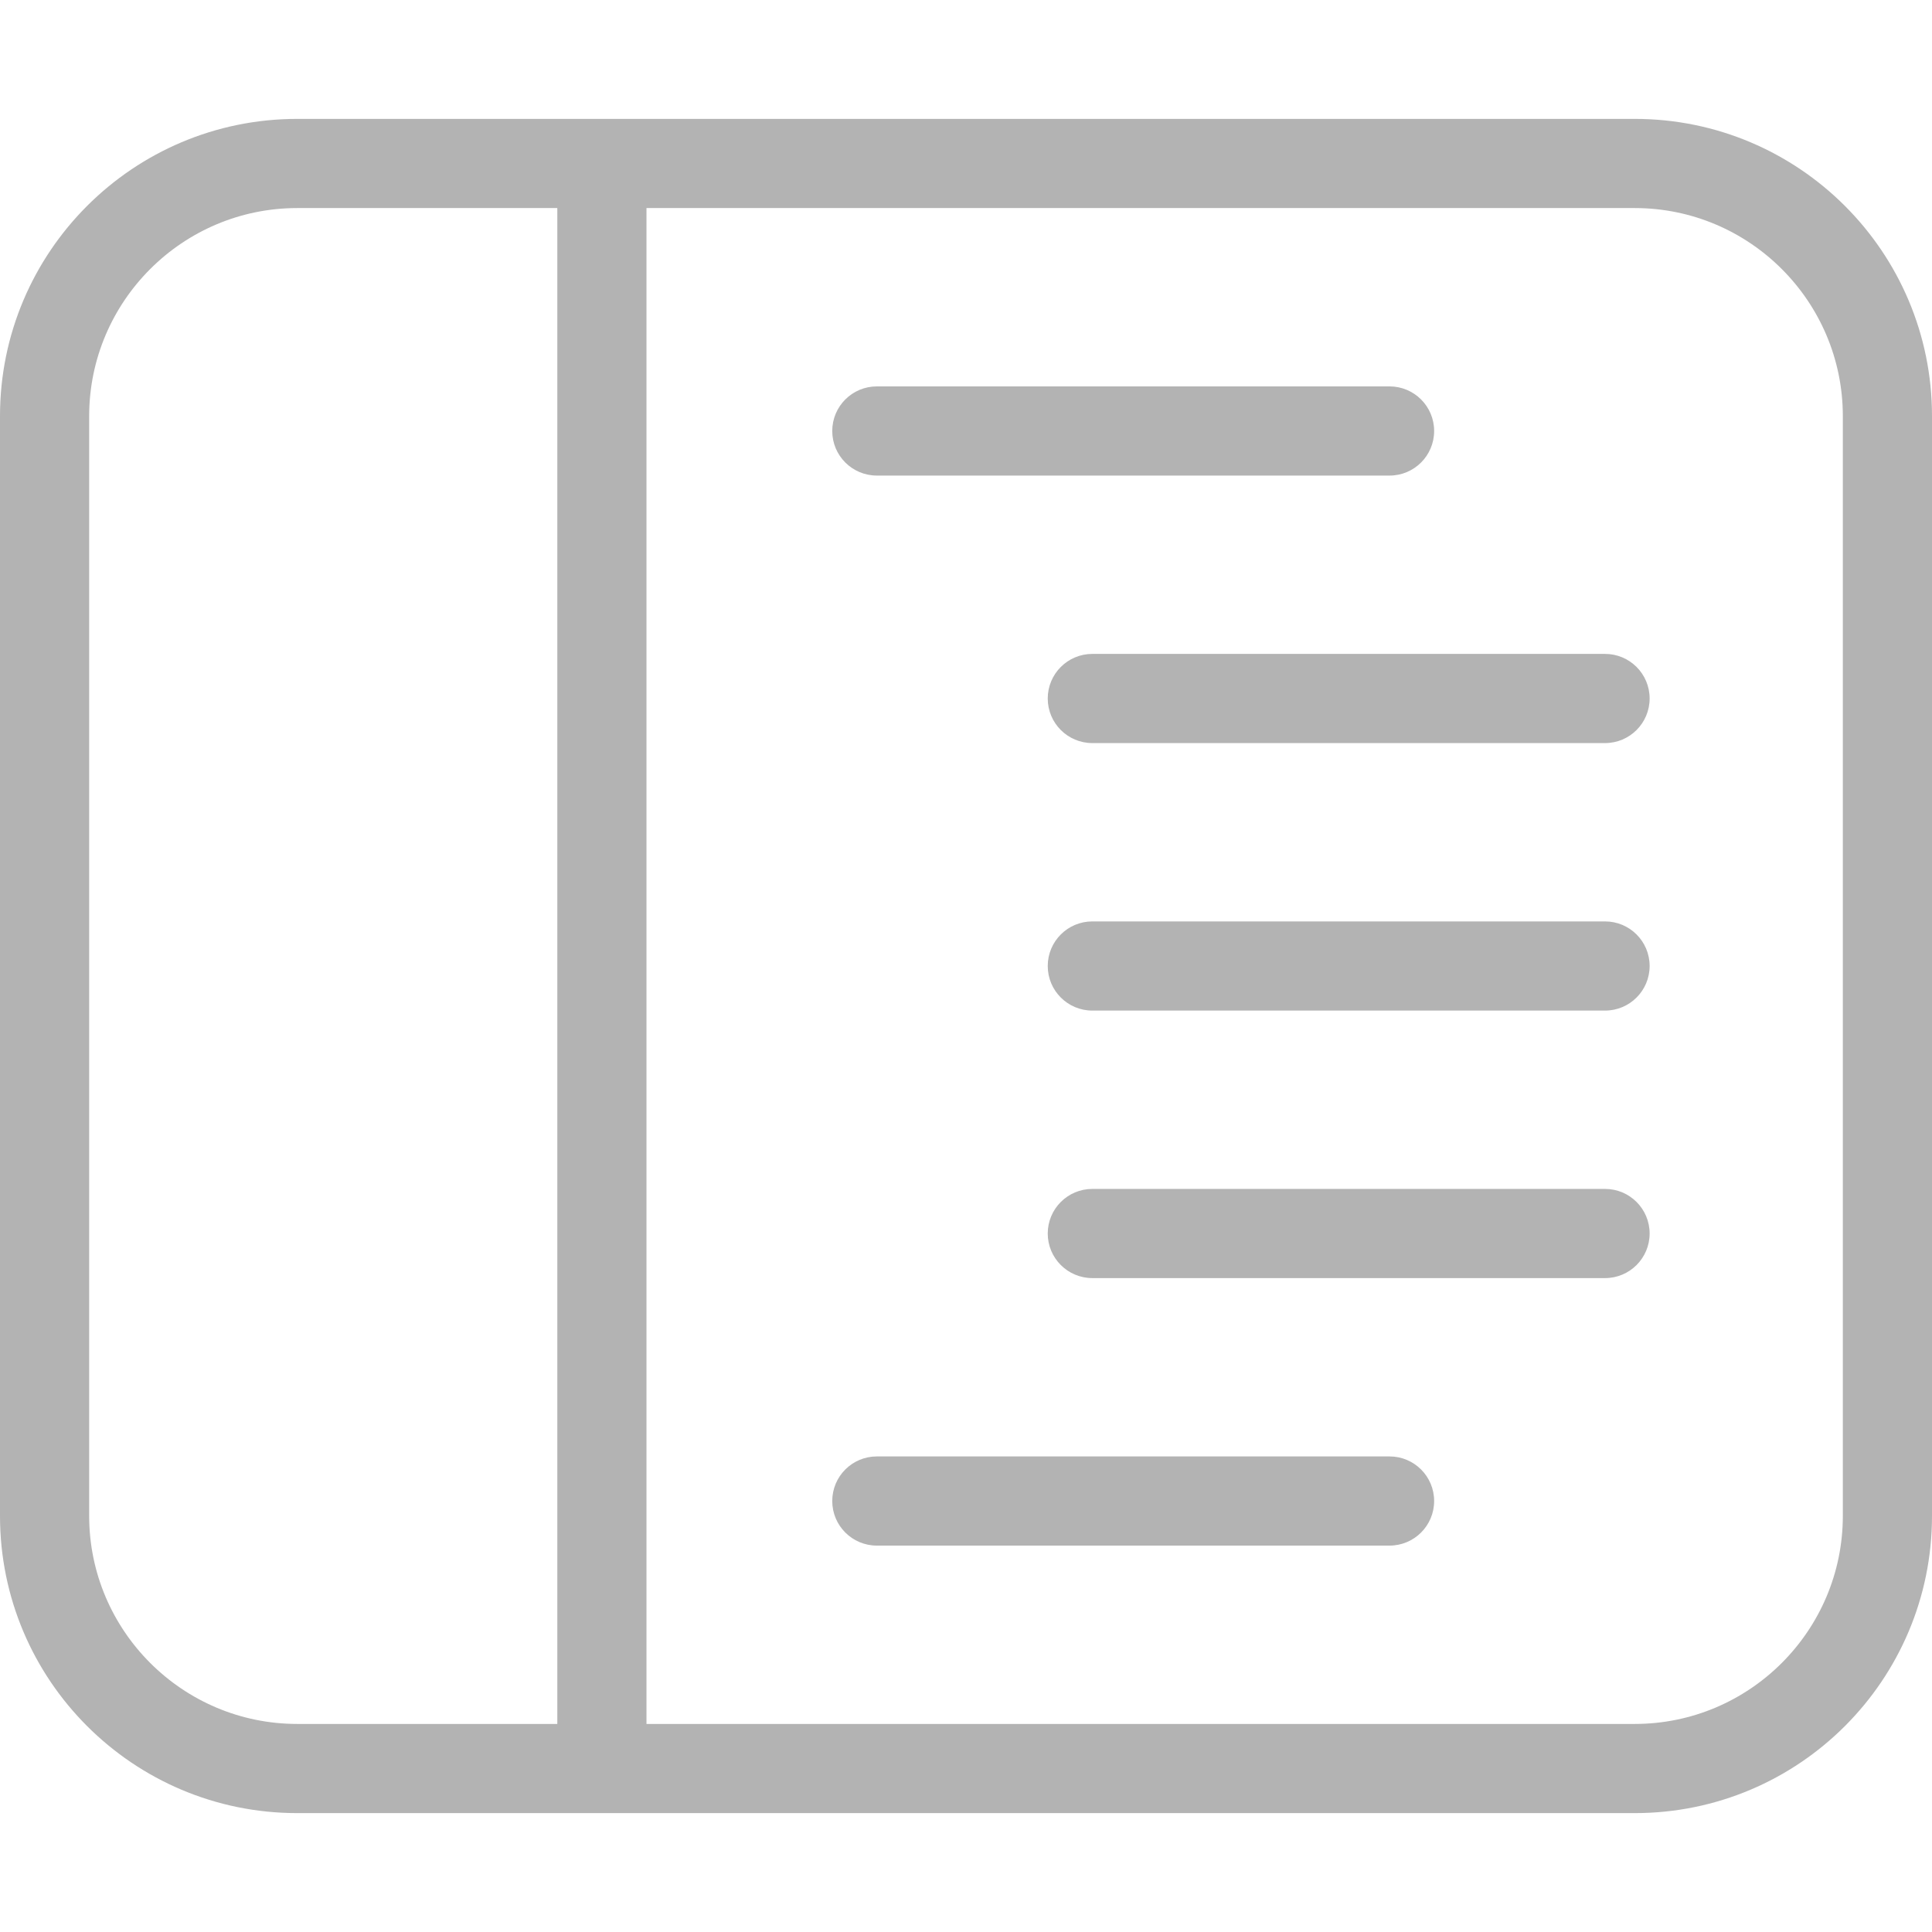
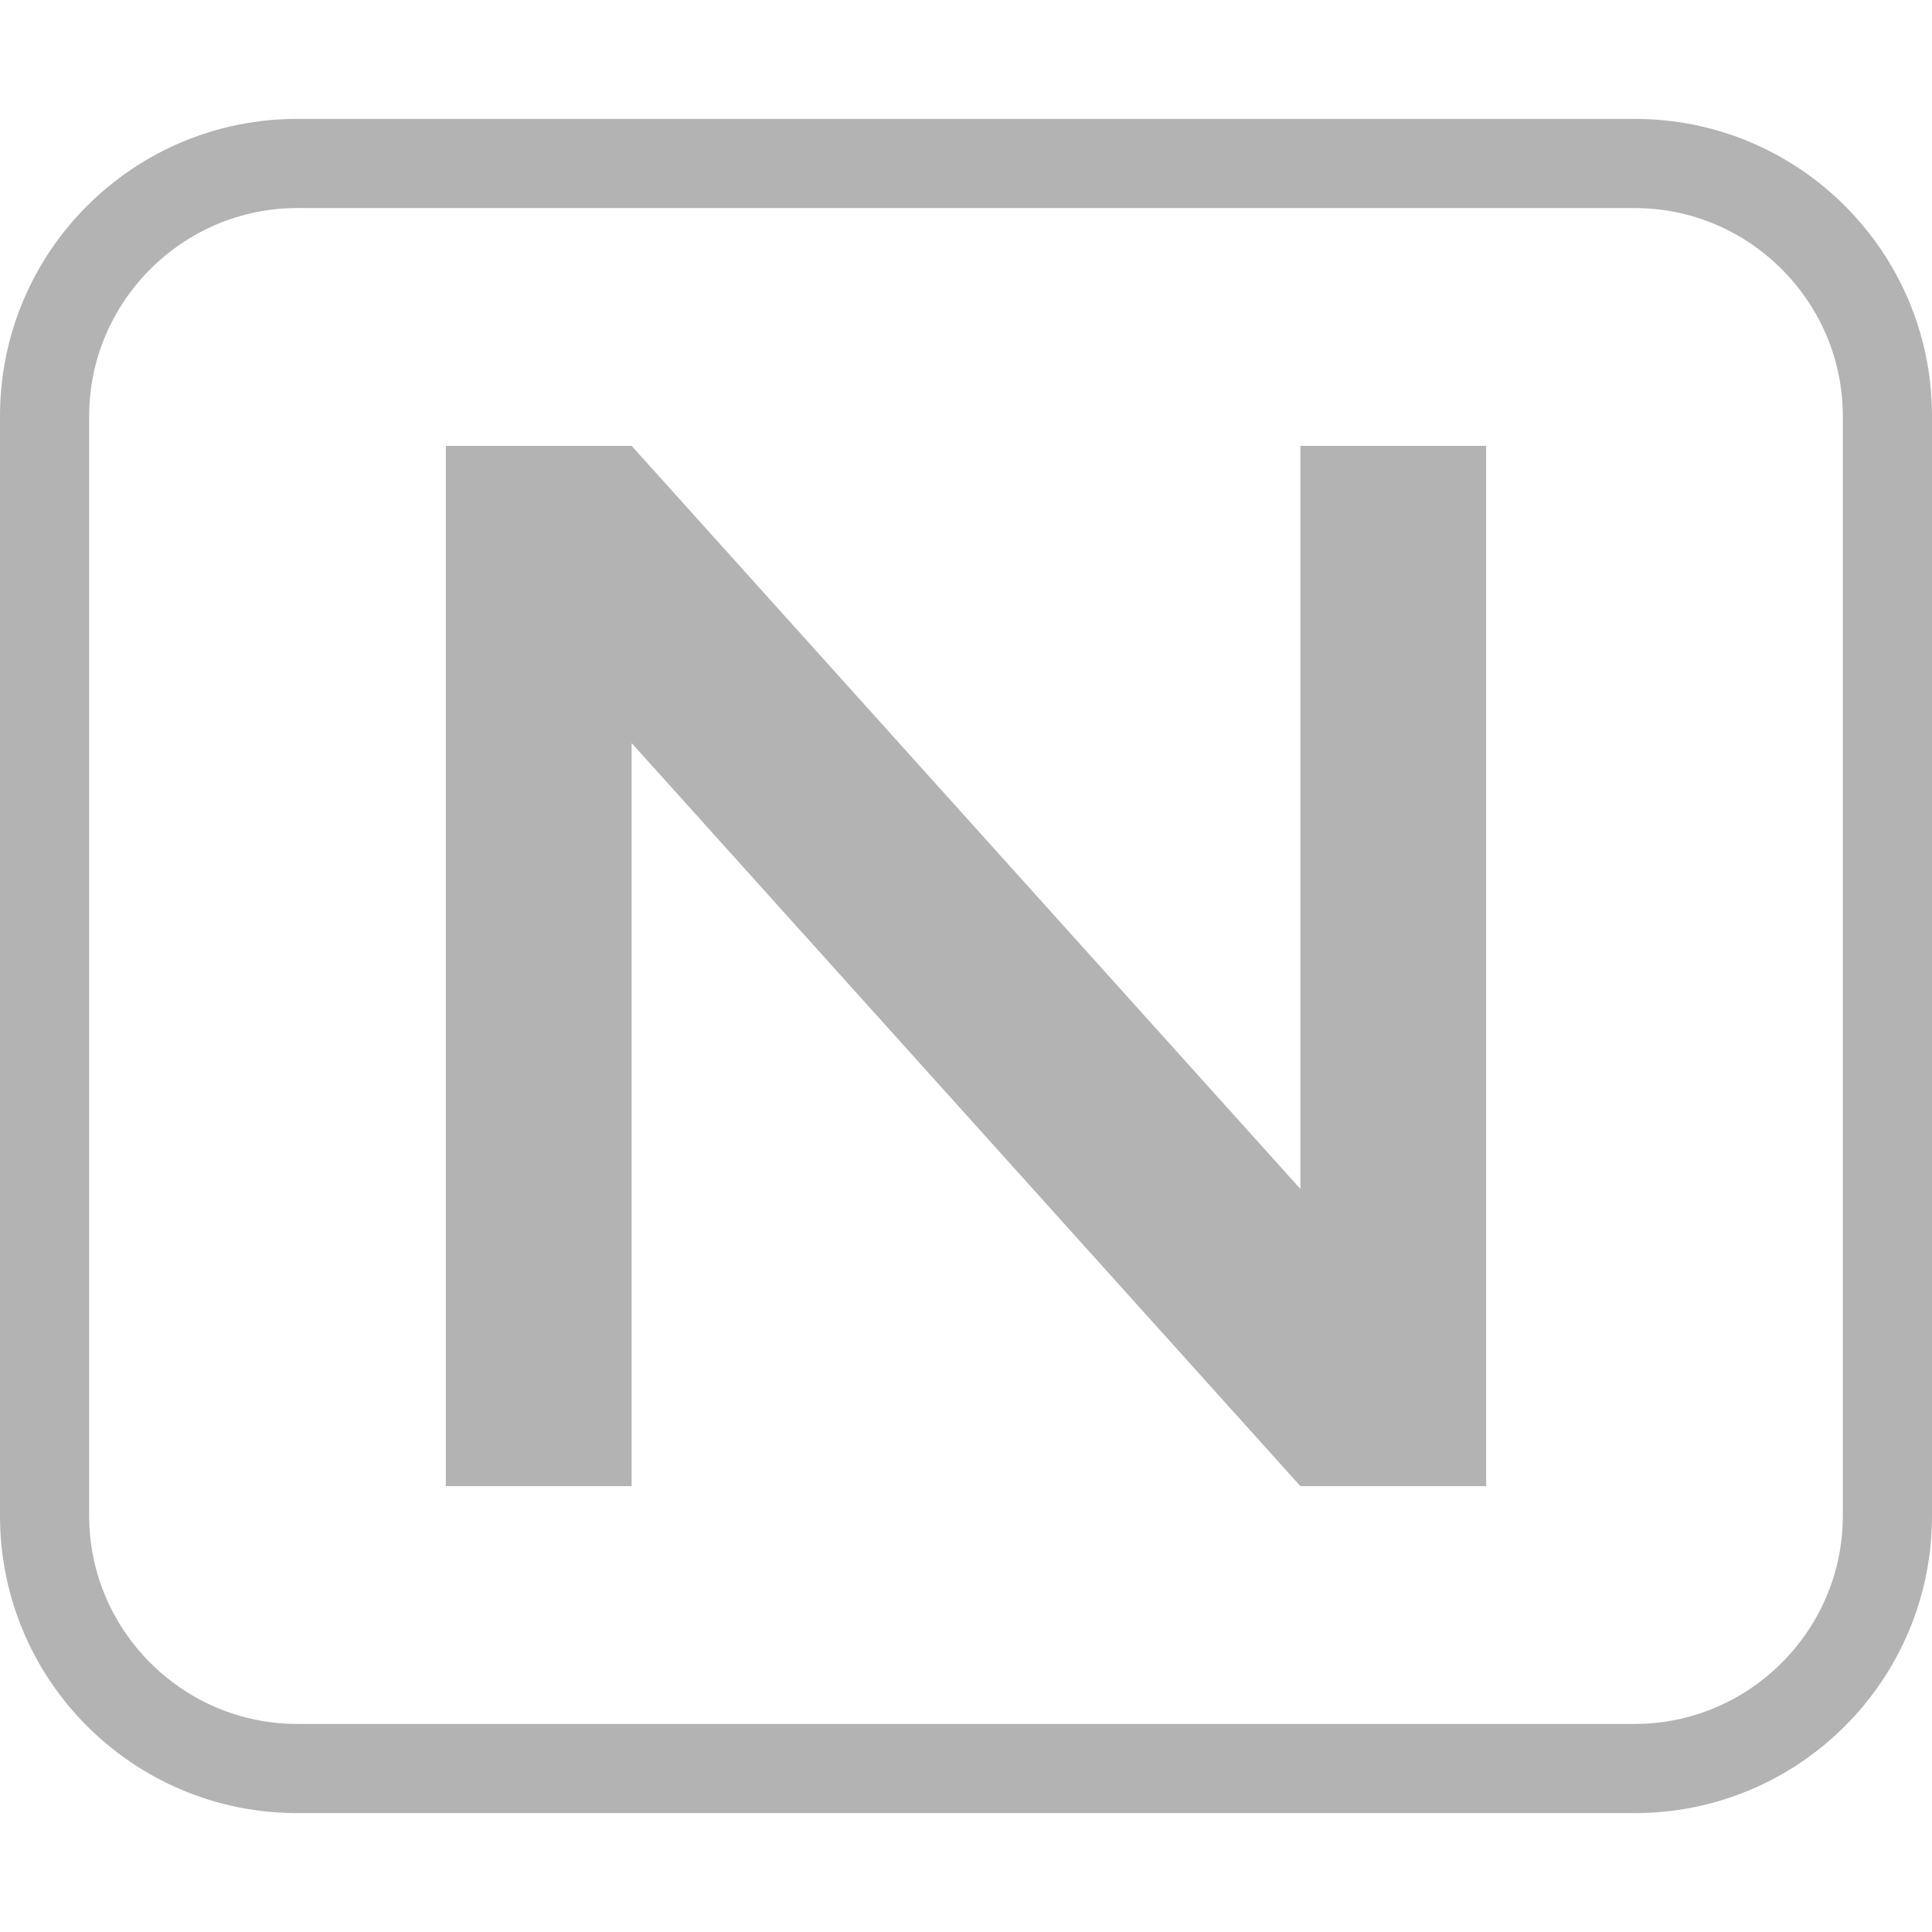
<svg xmlns="http://www.w3.org/2000/svg" width="260" height="260" viewBox="0 0 260 260" opacity="0.3">
-   <path d="M220 16H40C17.909 16 0 33.909 0 56V204C0 226.091 17.909 244 40 244H220C242.091 244 260 226.091 260 204V56C260 33.909 242.091 16 220 16ZM12 204V56C12 40.561 24.561 28 40 28H75V232H40C24.561 232 12 219.439 12 204ZM248 204C248 219.439 235.439 232 220 232H87V28H220C235.439 28 248 40.561 248 56V204ZM112 58C112 54.686 114.686 52 118 52H187C190.314 52 193 54.686 193 58C193 61.314 190.314 64 187 64H118C114.686 64 112 61.314 112 58ZM193 202C193 205.314 190.314 208 187 208H118C114.686 208 112 205.314 112 202C112 198.686 114.686 196 118 196H187C190.314 196 193 198.686 193 202ZM222 94C222 97.314 219.314 100 216 100H147C143.686 100 141 97.314 141 94C141 90.686 143.686 88 147 88H216C219.314 88 222 90.686 222 94ZM222 130C222 133.314 219.314 136 216 136H147C143.686 136 141 133.314 141 130C141 126.686 143.686 124 147 124H216C219.314 124 222 126.686 222 130ZM222 166C222 169.314 219.314 172 216 172H147C143.686 172 141 169.314 141 166C141 162.686 143.686 160 147 160H216C219.314 160 222 162.686 222 166Z" />
+   <path fill-rule="evenodd" d="M40 16h180c22.1 0 40 17.9 40 40v148c0 22.1-17.9 40-40 40H40c-22.1 0-40-17.9-40-40V56c0-22.1 17.9-40 40-40zm0 12c-15.4 0-28 12.6-28 28v148c0 15.4 12.6 28 28 28h180c15.4 0 28-12.6 28-28V56c0-15.4-12.6-28-28-28H40z" />
+   <path d="M60 200V60h25l90 100V60h25v140h-25L85 100v100z" />
</svg>
